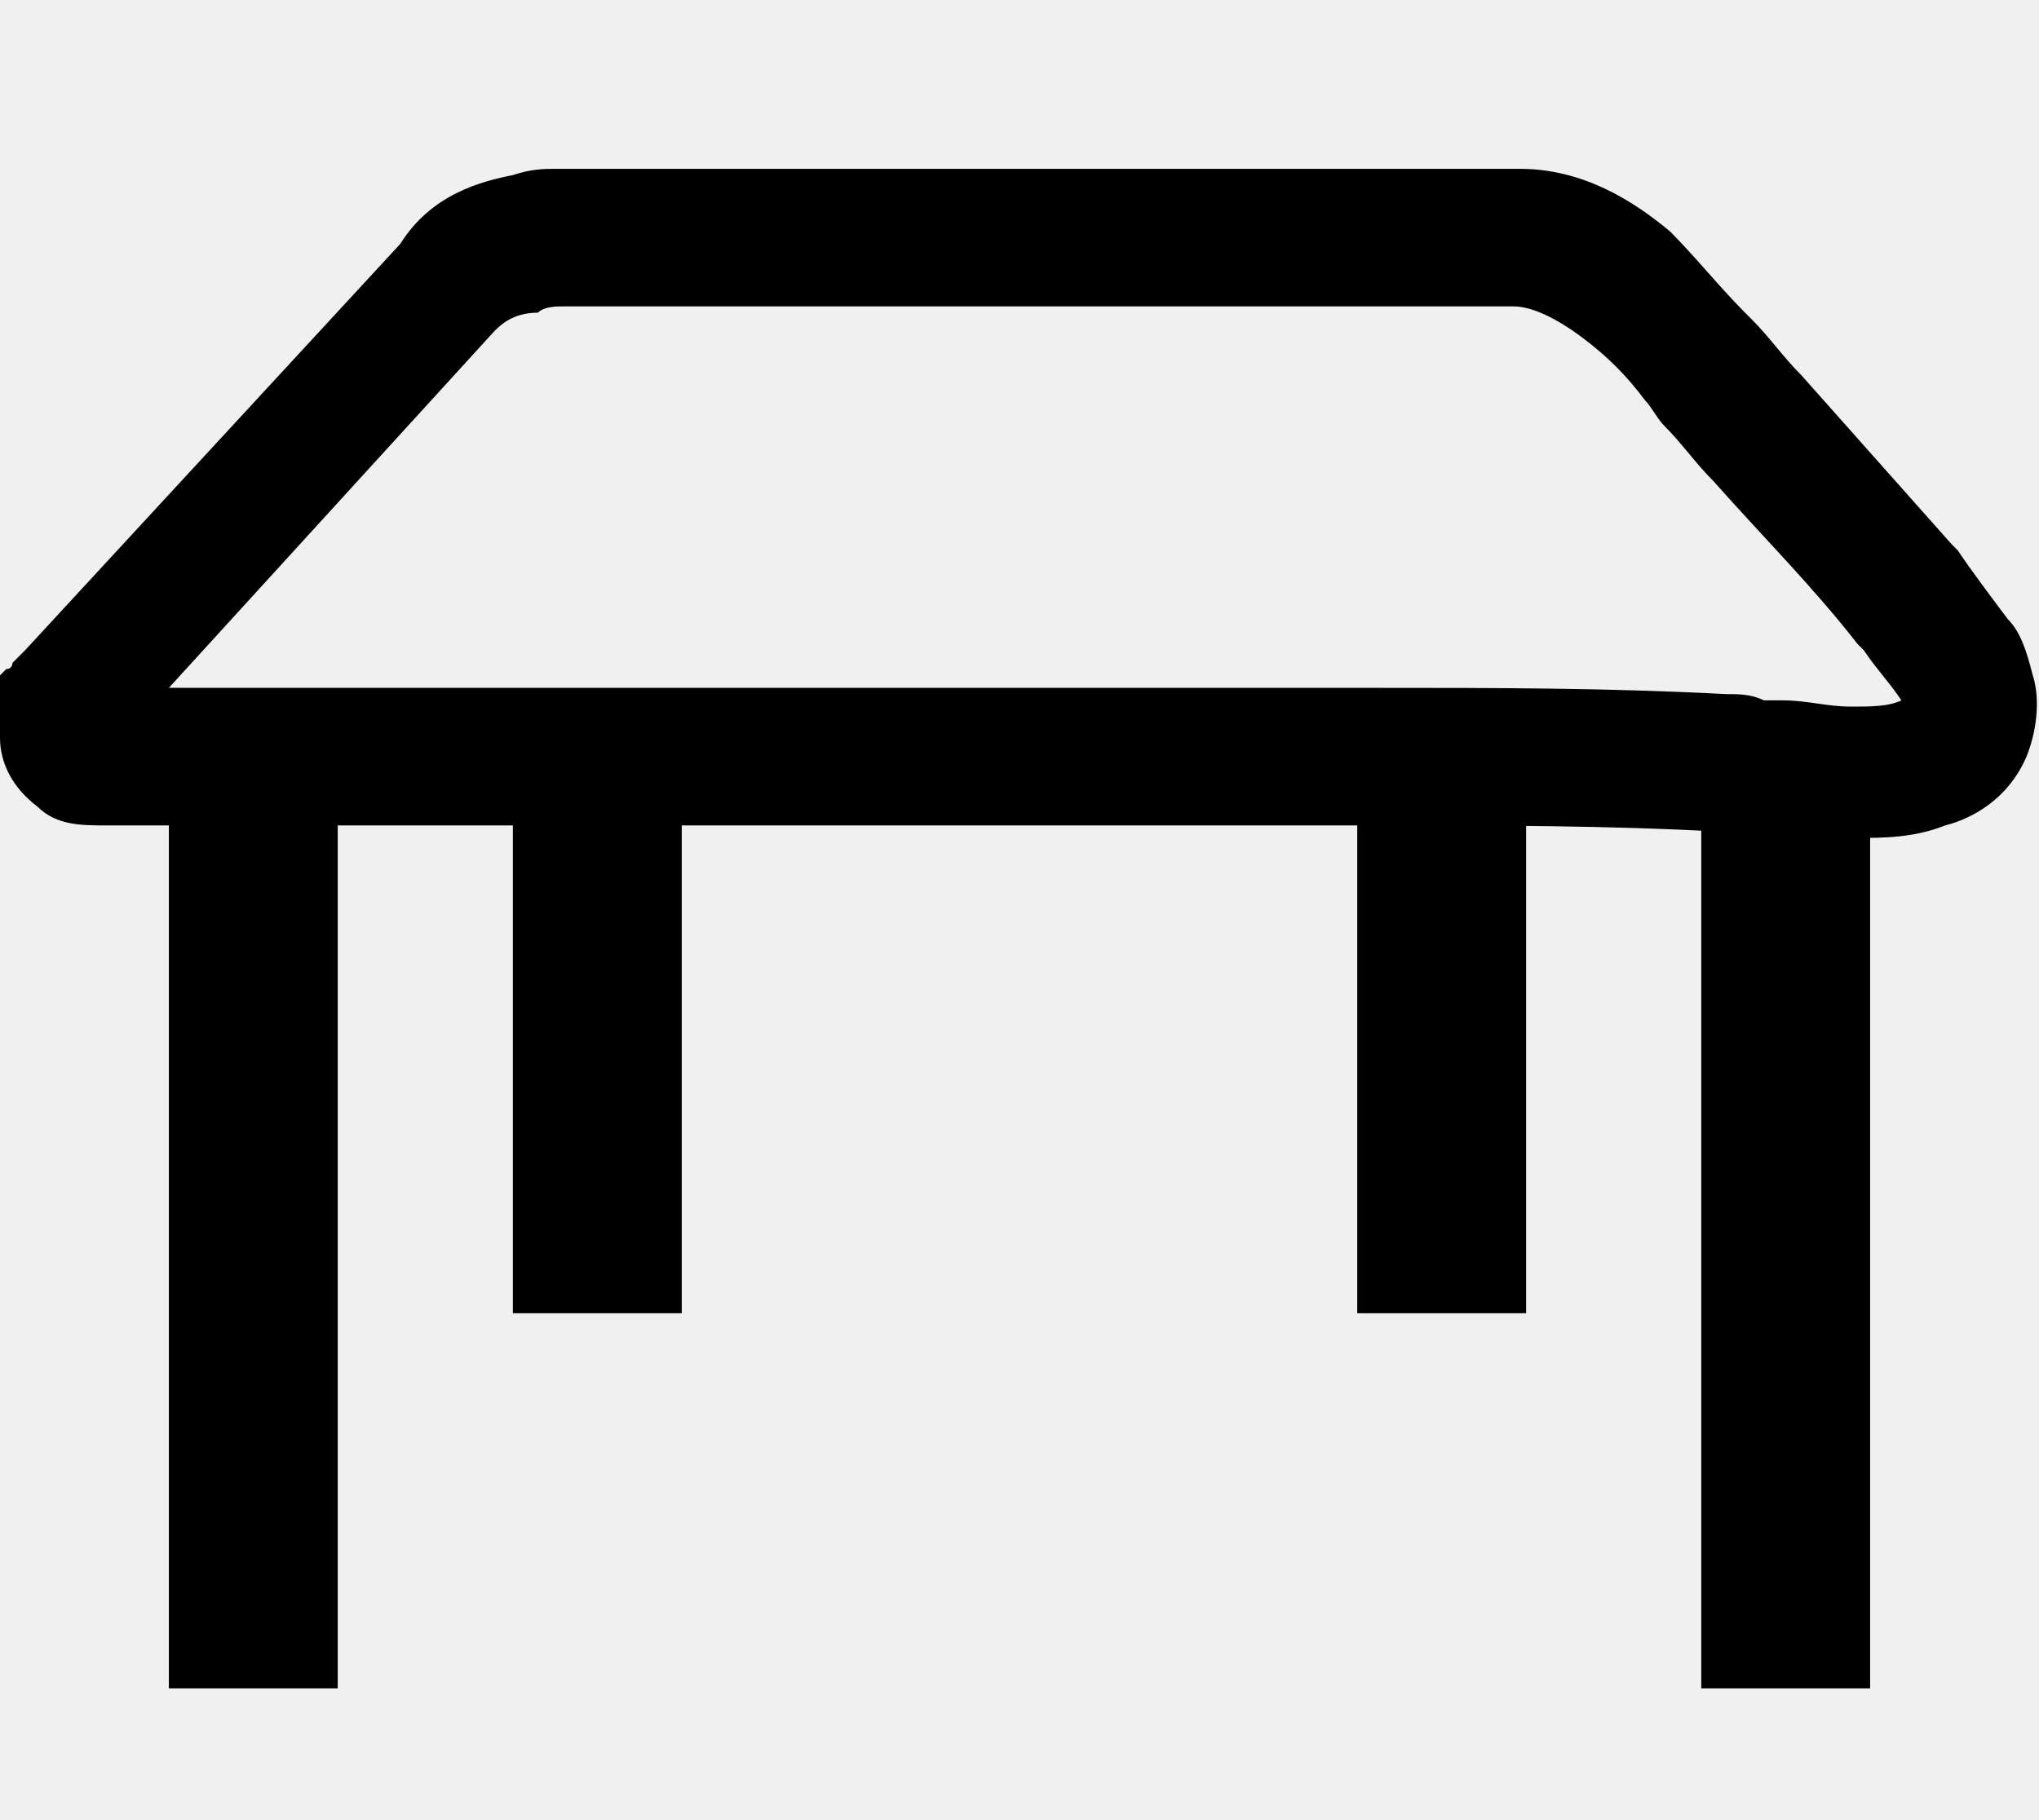
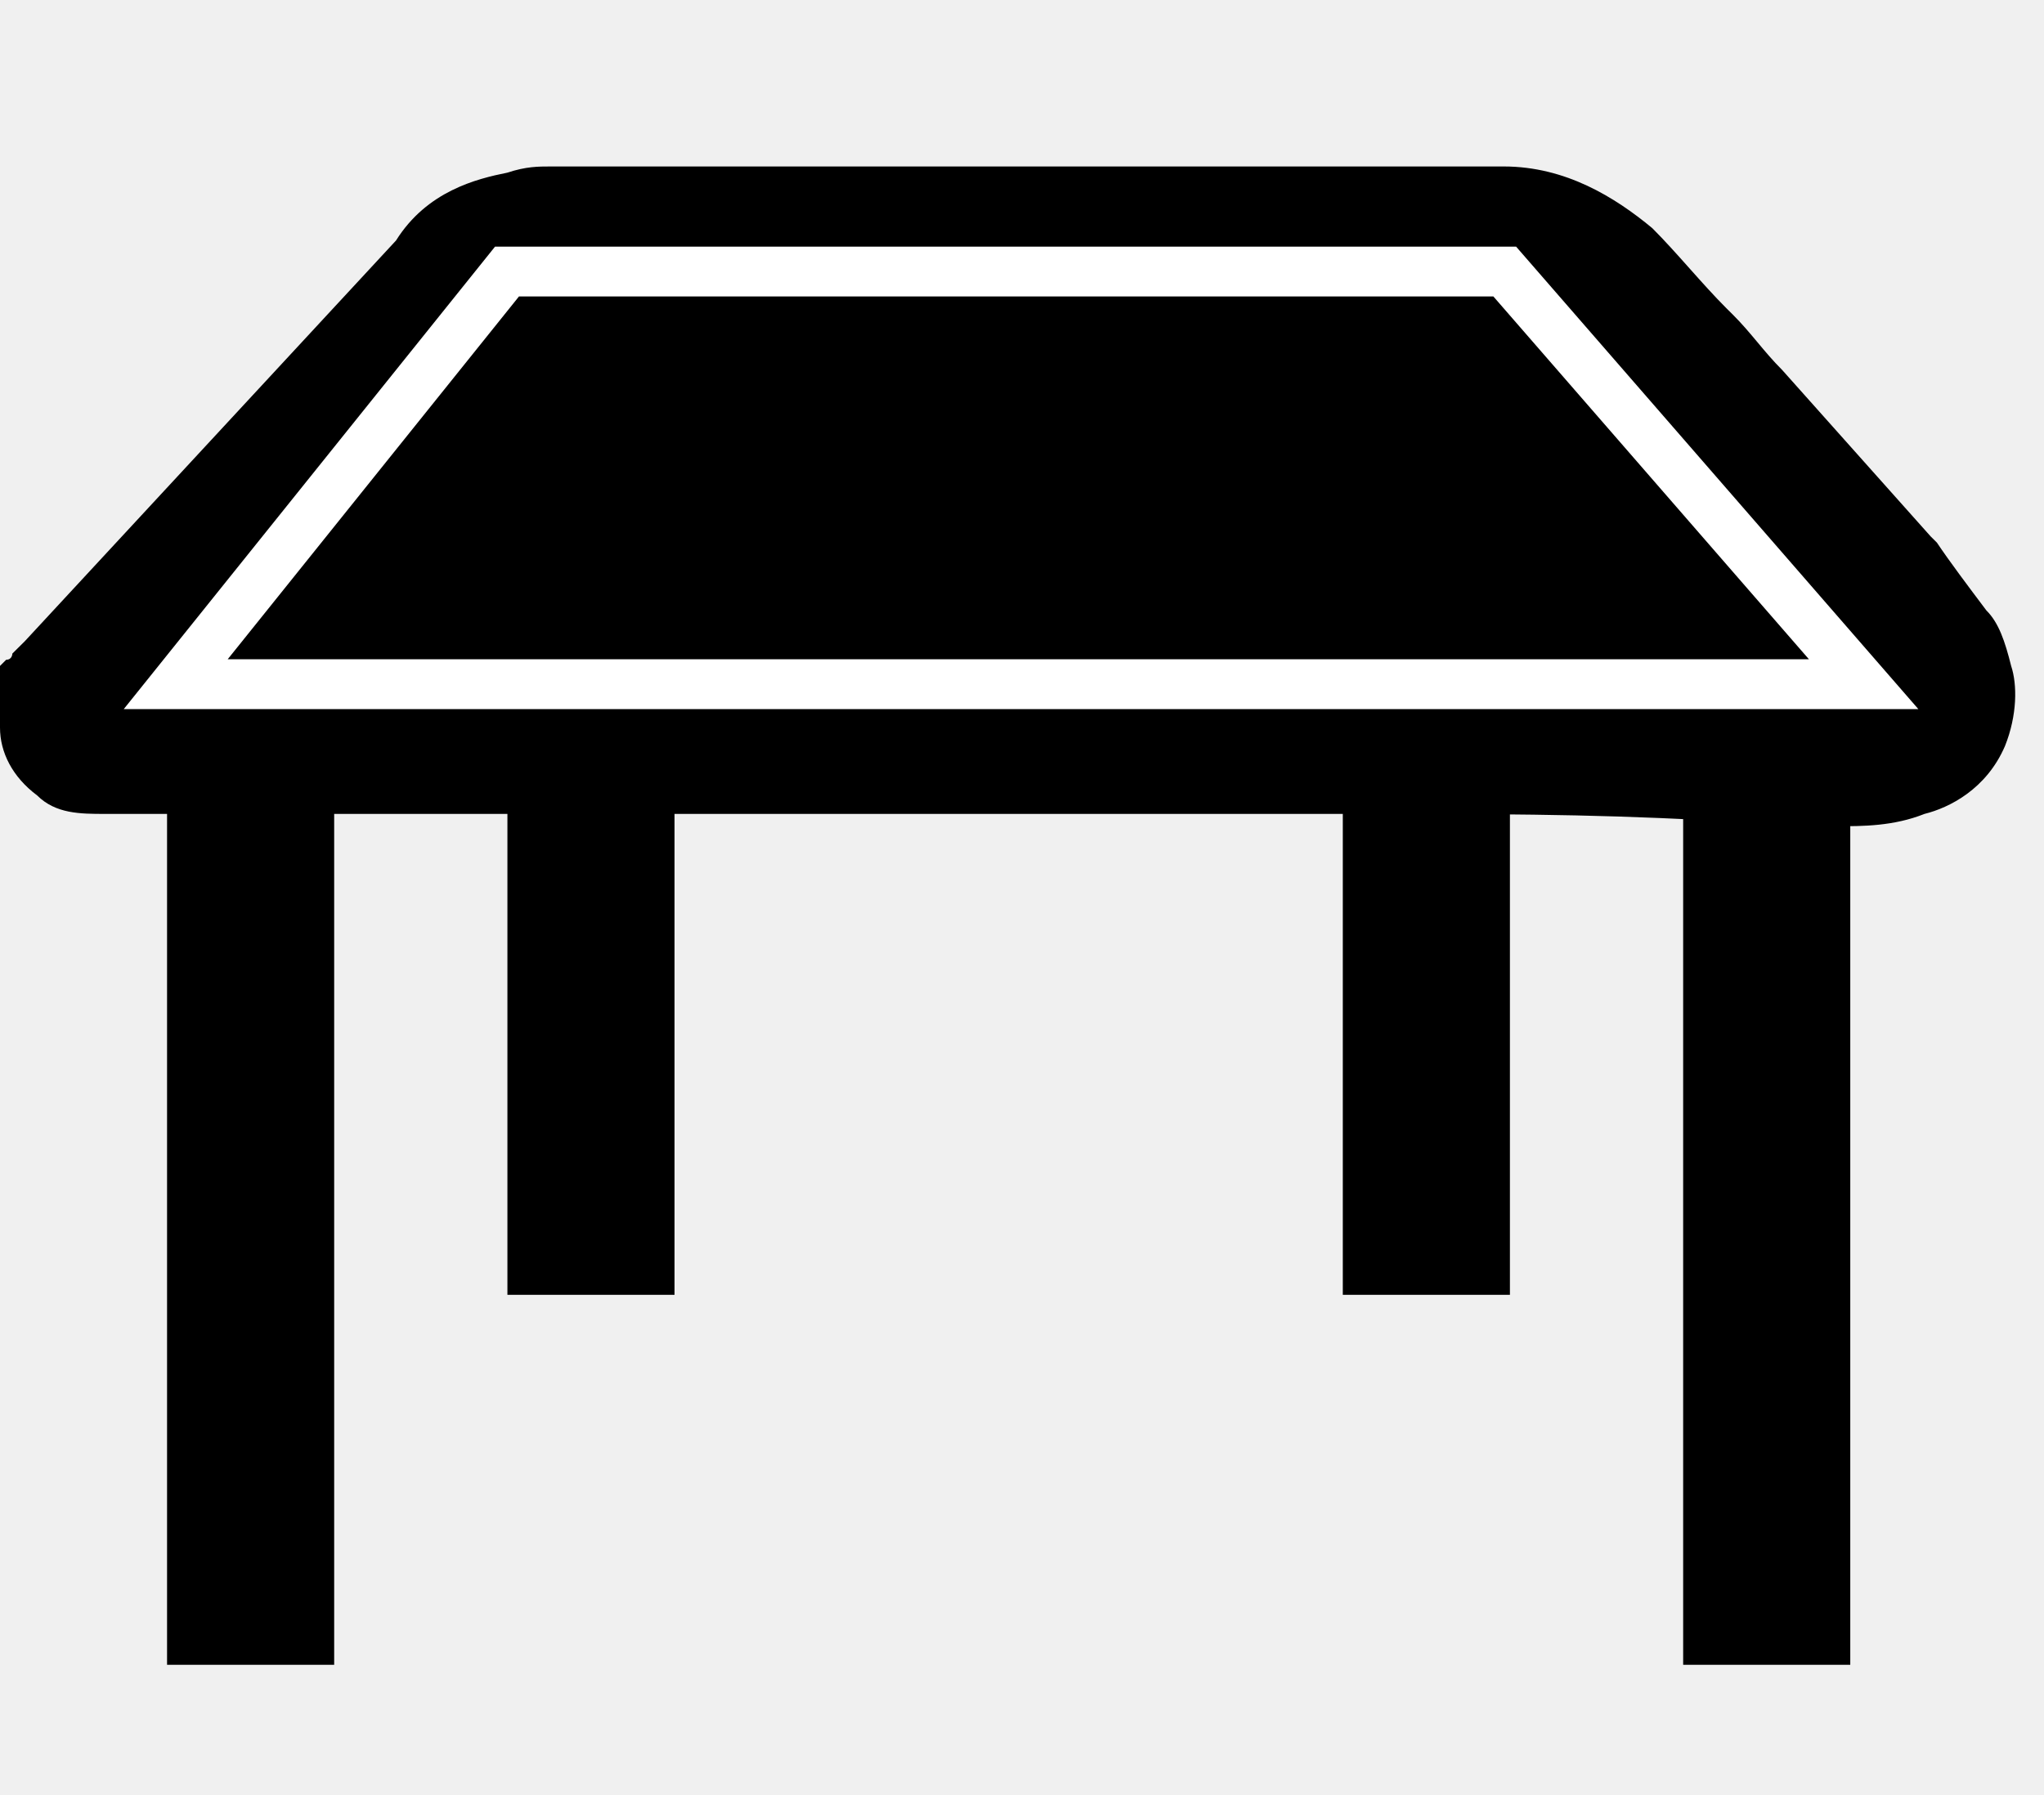
- <svg xmlns="http://www.w3.org/2000/svg" xmlns:xlink="http://www.w3.org/1999/xlink" version="1.1" id="icon" x="0px" y="0px" viewBox="0 0 32.6 29.1" enable-background="new 0 0 32.6 29.1" xml:space="preserve">
-   <g>
-     <defs>
-       <rect id="SVGID_1_" width="32.6" height="27" />
-     </defs>
-     <clipPath id="SVGID_2_">
-       <use xlink:href="#SVGID_1_" overflow="visible" />
+ <svg xmlns="http://www.w3.org/2000/svg" width="41" height="36" viewBox="0 0 41 36" fill="none">
+   <g clip-path="url(#clip0_14_2)">
+     <mask id="mask0_14_2" style="mask-type:luminance" maskUnits="userSpaceOnUse" x="0" y="0" width="41" height="34">
+       <path d="M40.465 0H0V33.402H40.465V0Z" fill="white" />
+     </mask>
+     <g mask="url(#mask0_14_2)">
+       <path fill-rule="evenodd" clip-rule="evenodd" d="M6.703 15.959V36H3.351V15.959H6.703Z" fill="currentColor" />
+       <path fill-rule="evenodd" clip-rule="evenodd" d="M13.53 15.959V25.979H10.178V15.959H13.53Z" fill="currentColor" />
+       <path fill-rule="evenodd" clip-rule="evenodd" d="M30.287 15.959V25.979H26.935V15.959H30.287Z" fill="currentColor" />
+       <path fill-rule="evenodd" clip-rule="evenodd" d="M37.114 15.959V36H33.762V15.959H37.114Z" fill="currentColor" />
+       <path fill-rule="evenodd" clip-rule="evenodd" d="M11.42 3.34C11.296 3.34 11.171 3.34 11.047 3.34C10.799 3.34 10.551 3.34 10.178 3.464C9.558 3.588 8.565 3.835 7.944 4.825L0.497 12.866C0.372 12.99 0.248 13.113 0.248 13.113C0.248 13.113 0.248 13.237 0.124 13.237C0.124 13.237 0.124 13.237 1.1136e-05 13.361C1.1136e-05 13.485 -0.124 13.608 -0.124 13.732C1.1136e-05 13.856 1.1136e-05 14.227 1.1136e-05 14.598C1.1136e-05 15.093 0.248 15.588 0.745 15.959C1.117 16.33 1.614 16.33 2.11 16.33H13.654C15.516 16.33 17.378 16.33 19.115 16.33C21.846 16.33 24.577 16.33 27.308 16.33C29.666 16.33 31.9 16.33 34.135 16.454C34.259 16.454 34.507 16.454 34.755 16.454C34.88 16.454 35.004 16.454 35.252 16.454C35.748 16.454 36.245 16.577 36.865 16.577C37.362 16.577 37.983 16.577 38.603 16.33C39.1 16.206 39.844 15.835 40.217 14.969C40.465 14.351 40.465 13.732 40.341 13.361C40.217 12.866 40.093 12.495 39.844 12.247C39.472 11.753 39.1 11.258 38.852 10.887C38.852 10.887 38.852 10.887 38.727 10.763C37.734 9.649 36.741 8.536 35.748 7.423C35.376 7.052 35.128 6.68 34.755 6.309C34.88 6.433 34.755 6.309 34.631 6.186C34.135 5.691 33.638 5.072 33.142 4.577C32.397 3.959 31.404 3.34 30.163 3.34H11.42ZM10.675 6.186C10.178 6.186 9.93 6.433 9.806 6.557L3.351 13.608H13.654C15.392 13.608 17.253 13.608 19.115 13.608C21.846 13.608 24.577 13.608 27.308 13.608C29.666 13.608 31.9 13.608 34.259 13.732C34.507 13.732 34.755 13.732 35.004 13.856C35.128 13.856 35.252 13.856 35.376 13.856C35.873 13.856 36.245 13.979 36.741 13.979C37.114 13.979 37.486 13.979 37.734 13.856C37.486 13.485 37.238 13.237 36.99 12.866C36.99 12.866 36.99 12.866 36.865 12.742C35.997 11.629 35.004 10.639 34.011 9.526C33.638 9.155 33.39 8.784 33.018 8.412C32.893 8.289 32.769 8.041 32.645 7.918C32.273 7.423 31.9 7.052 31.404 6.68C30.907 6.309 30.411 6.062 30.038 6.062H11.296H11.171C11.047 6.062 10.799 6.062 10.675 6.186Z" fill="currentColor" />
+     </g>
+     <path d="M30.183 5.448L37.382 13.727H3.525L10.17 5.448H30.183Z" fill="currentColor" stroke="white" />
+   </g>
+   <defs>
+     <clipPath id="clip0_14_2">
+       <rect width="40.465" height="36" fill="white" />
    </clipPath>
-     <g clip-path="url(#SVGID_2_)">
-       <path fill-rule="evenodd" clip-rule="evenodd" fill="currentColor" d="M5.4,12.9v16.2H2.7V12.9H5.4z" />
-       <path fill-rule="evenodd" clip-rule="evenodd" fill="currentColor" d="M10.9,12.9V21H8.2v-8.1H10.9z" />
-       <path fill-rule="evenodd" clip-rule="evenodd" fill="currentColor" d="M24.4,12.9V21h-2.7v-8.1H24.4z" />
-       <path fill-rule="evenodd" clip-rule="evenodd" fill="currentColor" d="M29.9,12.9v16.2h-2.7V12.9H29.9z" />
-       <path fill-rule="evenodd" clip-rule="evenodd" fill="currentColor" d="M9.2,2.7C9.2,2.7,9.2,2.7,9.2,2.7c-0.1,0-0.2,0-0.3,0c-0.2,0-0.4,0-0.7,0.1C7.7,2.9,6.9,3.1,6.4,3.9l-6,6.5    l0,0c-0.1,0.1-0.2,0.2-0.2,0.2c0,0,0,0,0,0c0,0,0,0.1-0.1,0.1c0,0,0,0-0.1,0.1c0,0.1-0.1,0.2-0.1,0.3C0,11.2,0,11.5,0,11.8c0,0.4,0.2,0.8,0.6,1.1    c0.3,0.3,0.7,0.3,1.1,0.3H11c1.5,0,3,0,4.4,0c2.2,0,4.4,0,6.6,0l0,0h0c1.9,0,3.7,0,5.5,0.1c0.1,0,0.3,0,0.5,0c0.1,0,0.2,0,0.4,0    c0.4,0,0.8,0.1,1.3,0.1c0.4,0,0.9,0,1.4-0.2c0.4-0.1,1-0.4,1.3-1.1c0.2-0.5,0.2-1,0.1-1.3c-0.1-0.4-0.2-0.7-0.4-0.9    c-0.3-0.4-0.6-0.8-0.8-1.1c0,0,0,0-0.1-0.1l0,0l0,0c-0.8-0.9-1.6-1.8-2.4-2.7c-0.3-0.3-0.5-0.6-0.8-0.9C28.1,5.2,28,5.1,27.9,5    c-0.4-0.4-0.8-0.9-1.2-1.3c-0.6-0.5-1.4-1-2.4-1H9.2z M8.6,5C8.2,5,8,5.2,7.9,5.3l0,0L2.7,11H11c1.4,0,2.9,0,4.4,0    c2.2,0,4.4,0,6.6,0c1.9,0,3.7,0,5.6,0.1l0,0l0,0c0.2,0,0.4,0,0.6,0.1c0.1,0,0.2,0,0.3,0c0.4,0,0.7,0.1,1.1,0.1    c0.3,0,0.6,0,0.8-0.1c0,0,0,0,0,0c-0.2-0.3-0.4-0.5-0.6-0.8c0,0,0,0-0.1-0.1c-0.7-0.9-1.5-1.7-2.3-2.6c-0.3-0.3-0.5-0.6-0.8-0.9    c-0.1-0.1-0.2-0.3-0.3-0.4c-0.3-0.4-0.6-0.7-1-1c-0.4-0.3-0.8-0.5-1.1-0.5H9.1l0,0c0,0,0,0,0,0c0,0-0.1,0-0.1,0    C8.9,4.9,8.7,4.9,8.6,5z M30.7,11.1C30.7,11.1,30.7,11.1,30.7,11.1C30.7,11.1,30.7,11.1,30.7,11.1z" />
-     </g>
-   </g>
+   </defs>
</svg>
